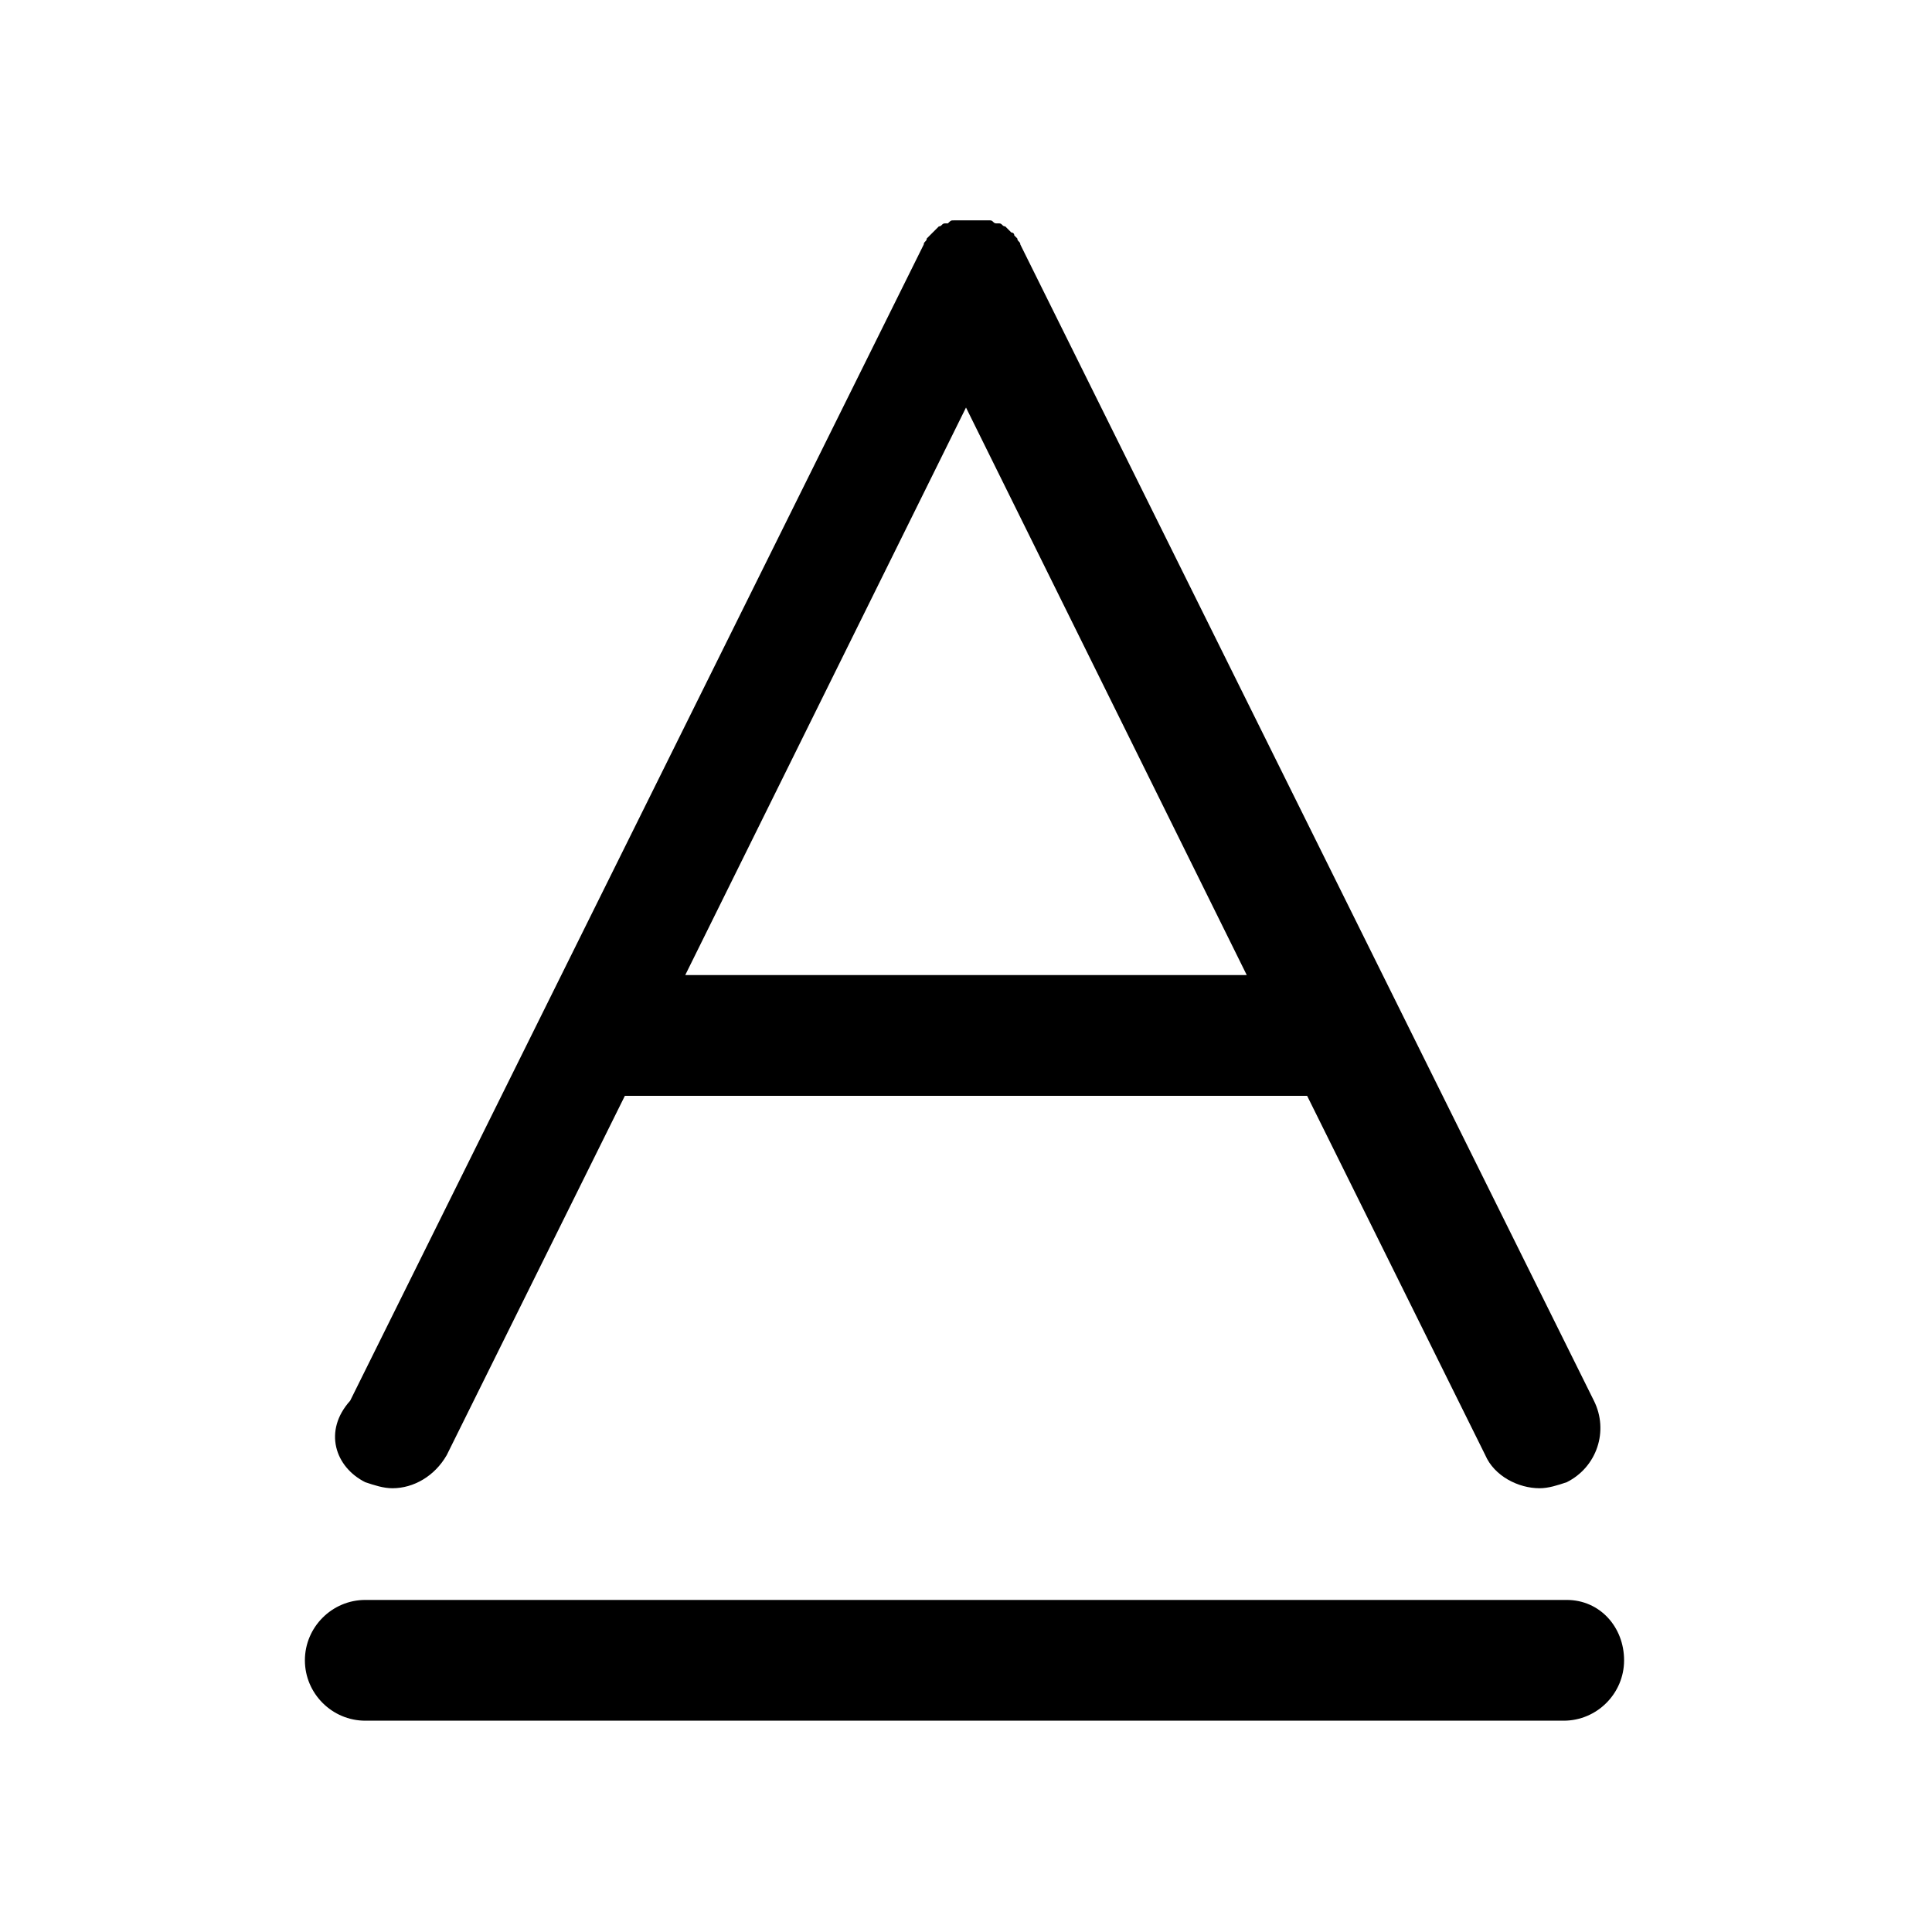
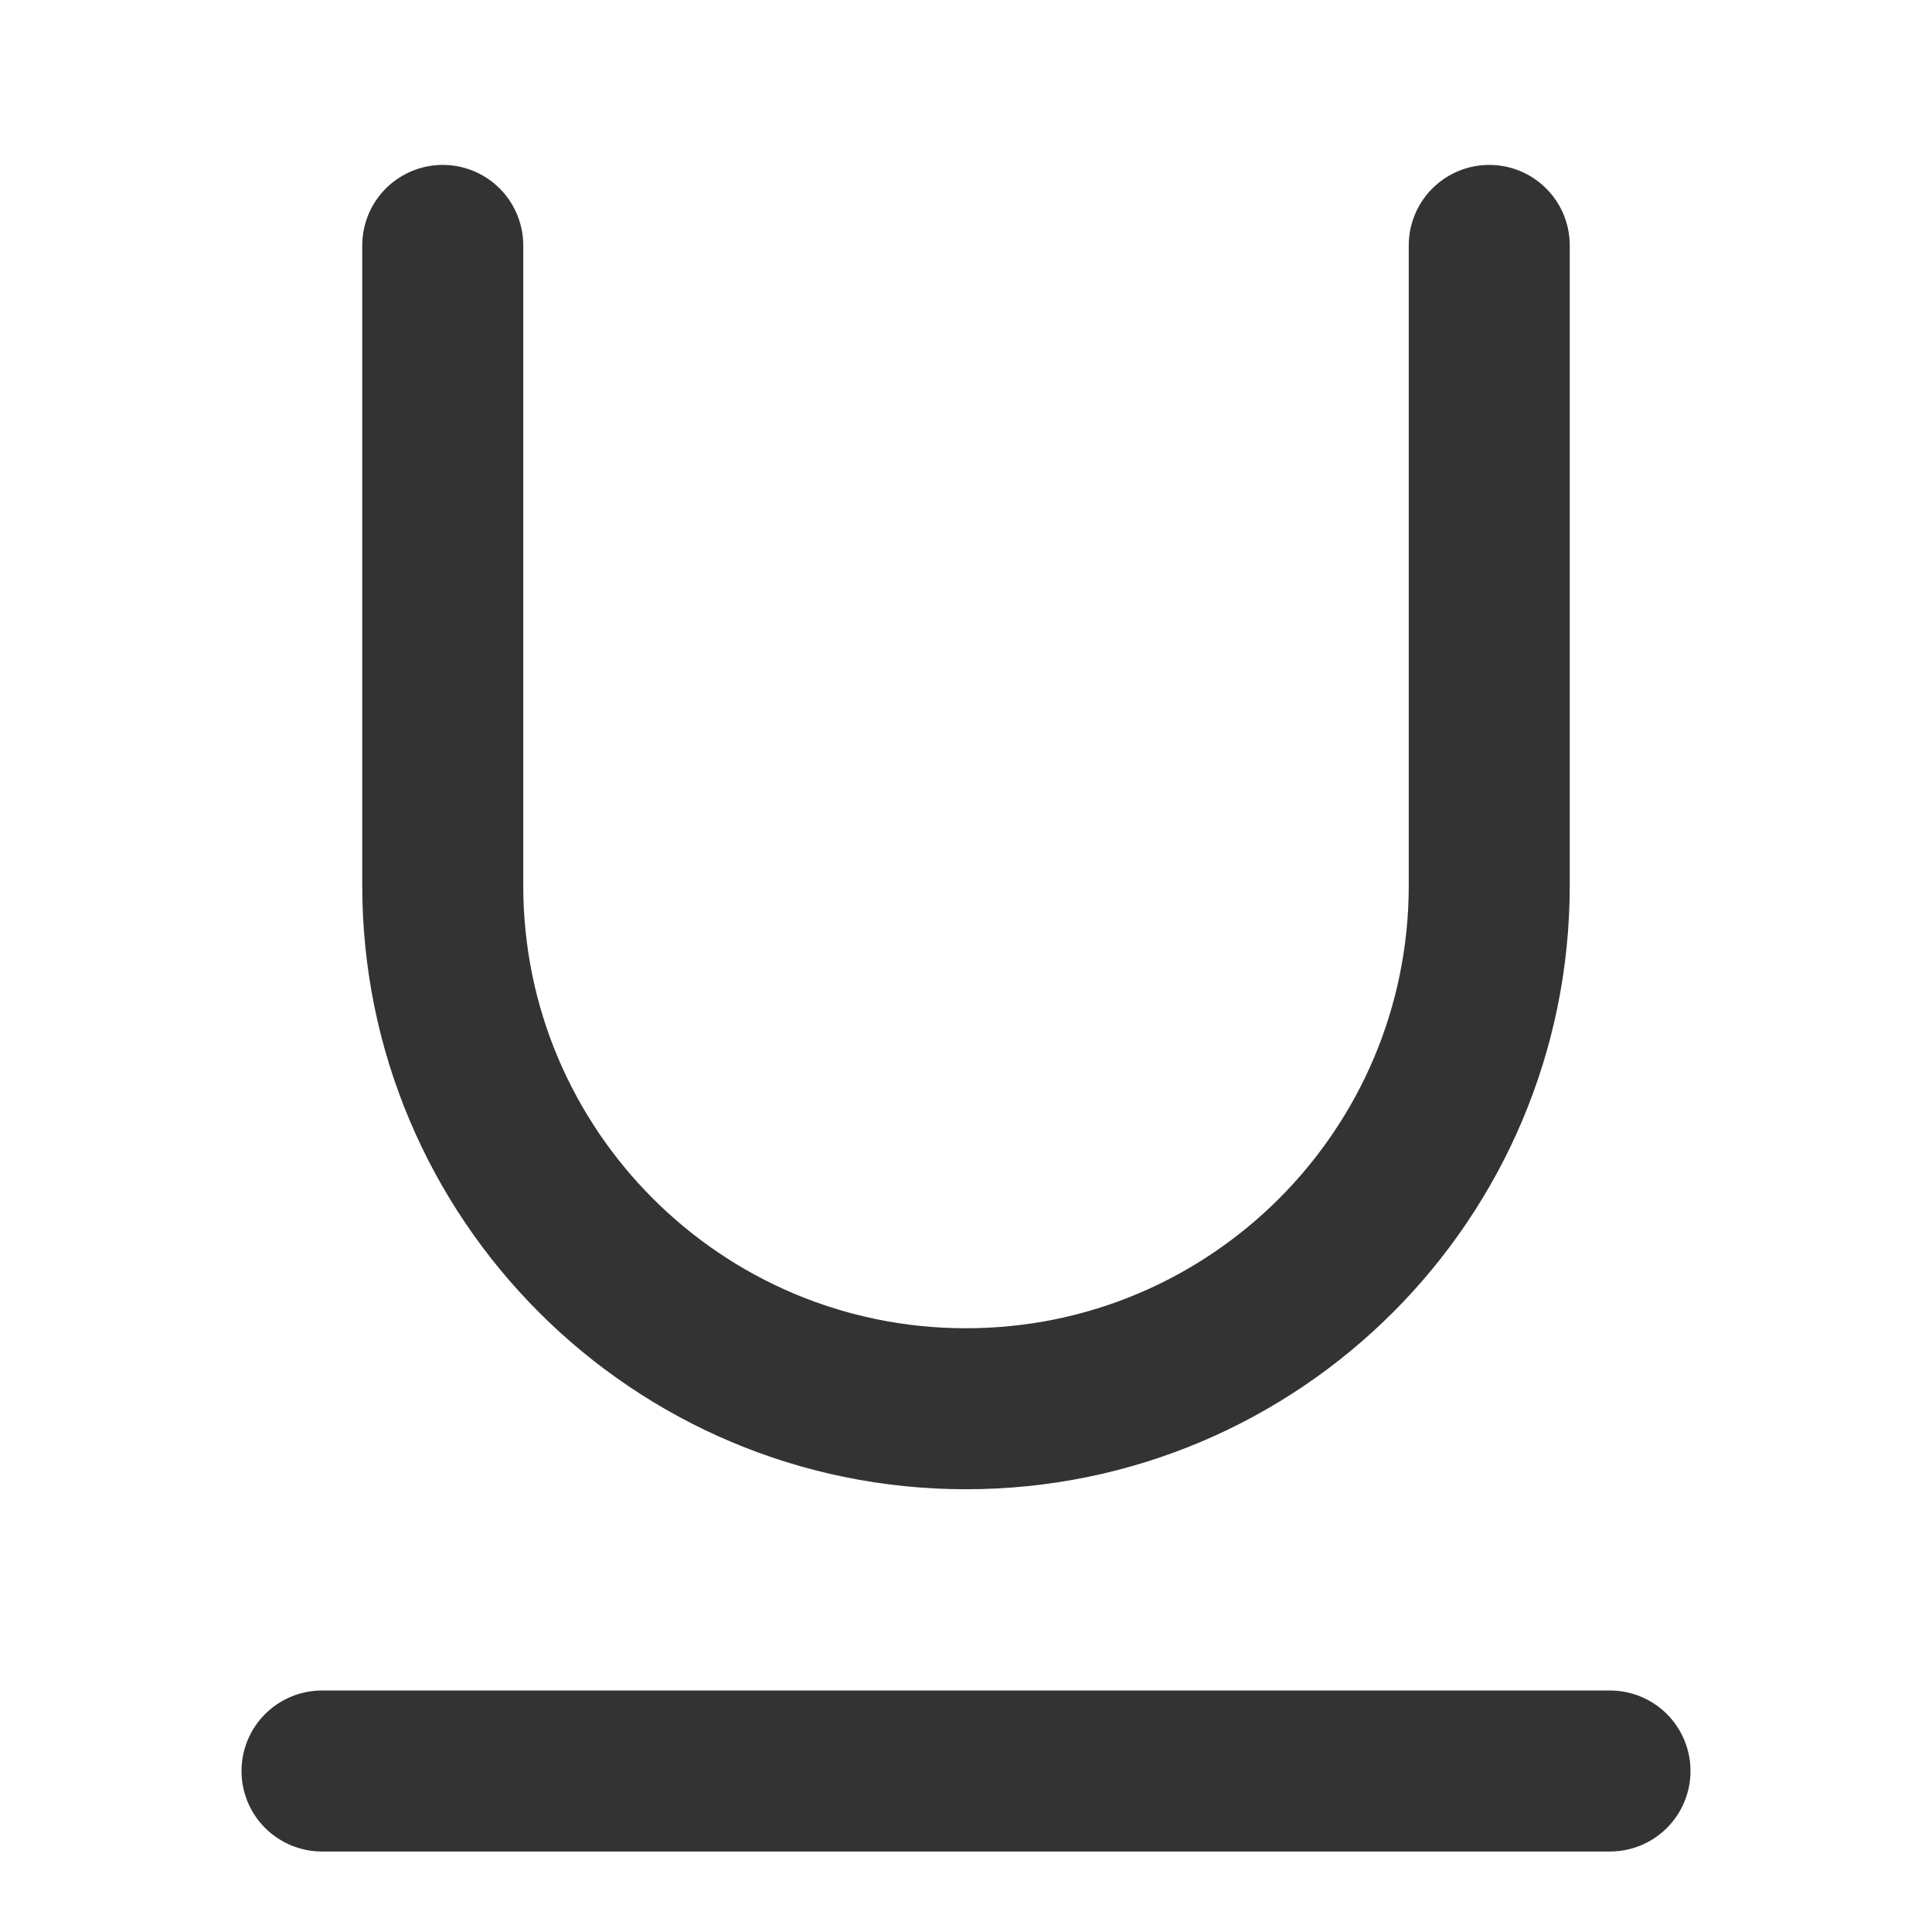
- <svg xmlns="http://www.w3.org/2000/svg" t="1705498881765" class="icon" viewBox="0 0 1024 1024" version="1.1" p-id="1607" width="200" height="200">
-   <path d="M830.4 848H193.6c-17.6 0-32 14.4-32 32s14.4 32 32 32h635.2c17.6 0 32-14.4 32-32s-12.8-32-30.4-32zM193.6 785.6c4.8 1.6 9.6 3.2 14.4 3.2 11.2 0 22.4-6.4 28.8-17.6l94.4-190.4h361.6l94.4 190.4c4.8 11.2 17.6 17.6 28.8 17.6 4.8 0 9.6-1.6 14.4-3.2 16-8 22.4-27.2 14.4-43.2l-304-612.8c0-1.6-1.6-1.6-1.6-3.2l-1.6-1.6c0-1.6-1.6-1.6-1.6-1.6l-1.6-1.6-1.6-1.6c-1.6 0-1.6-1.6-3.2-1.6H528c-1.6 0-1.6-1.6-3.2-1.6h-19.2c-1.6 0-1.6 0-3.2 1.6h-1.6c-1.6 0-1.6 1.6-3.2 1.6l-1.6 1.6-1.6 1.6-1.6 1.6-1.6 1.6c0 1.6-1.6 1.6-1.6 3.2l-304 612.8c-14.4 16-8 35.2 8 43.2z m169.6-268.8L512 216l148.8 300.8H363.2z" fill="#000000" p-id="1608" />
+ <svg xmlns="http://www.w3.org/2000/svg" width="24" height="24" viewBox="0 0 48 48" fill="none">
+   <path d="M8 44H40" stroke="#333" stroke-width="4" stroke-linecap="round" stroke-linejoin="round" />
+   <path d="M37 6.097C37 12.764 37 15.334 37 22C37 29.18 31.18 35 24 35C16.82 35 11 29.18 11 22C11 15.334 11 12.764 11 6.097" stroke="#333" stroke-width="4" stroke-linecap="round" />
</svg>
